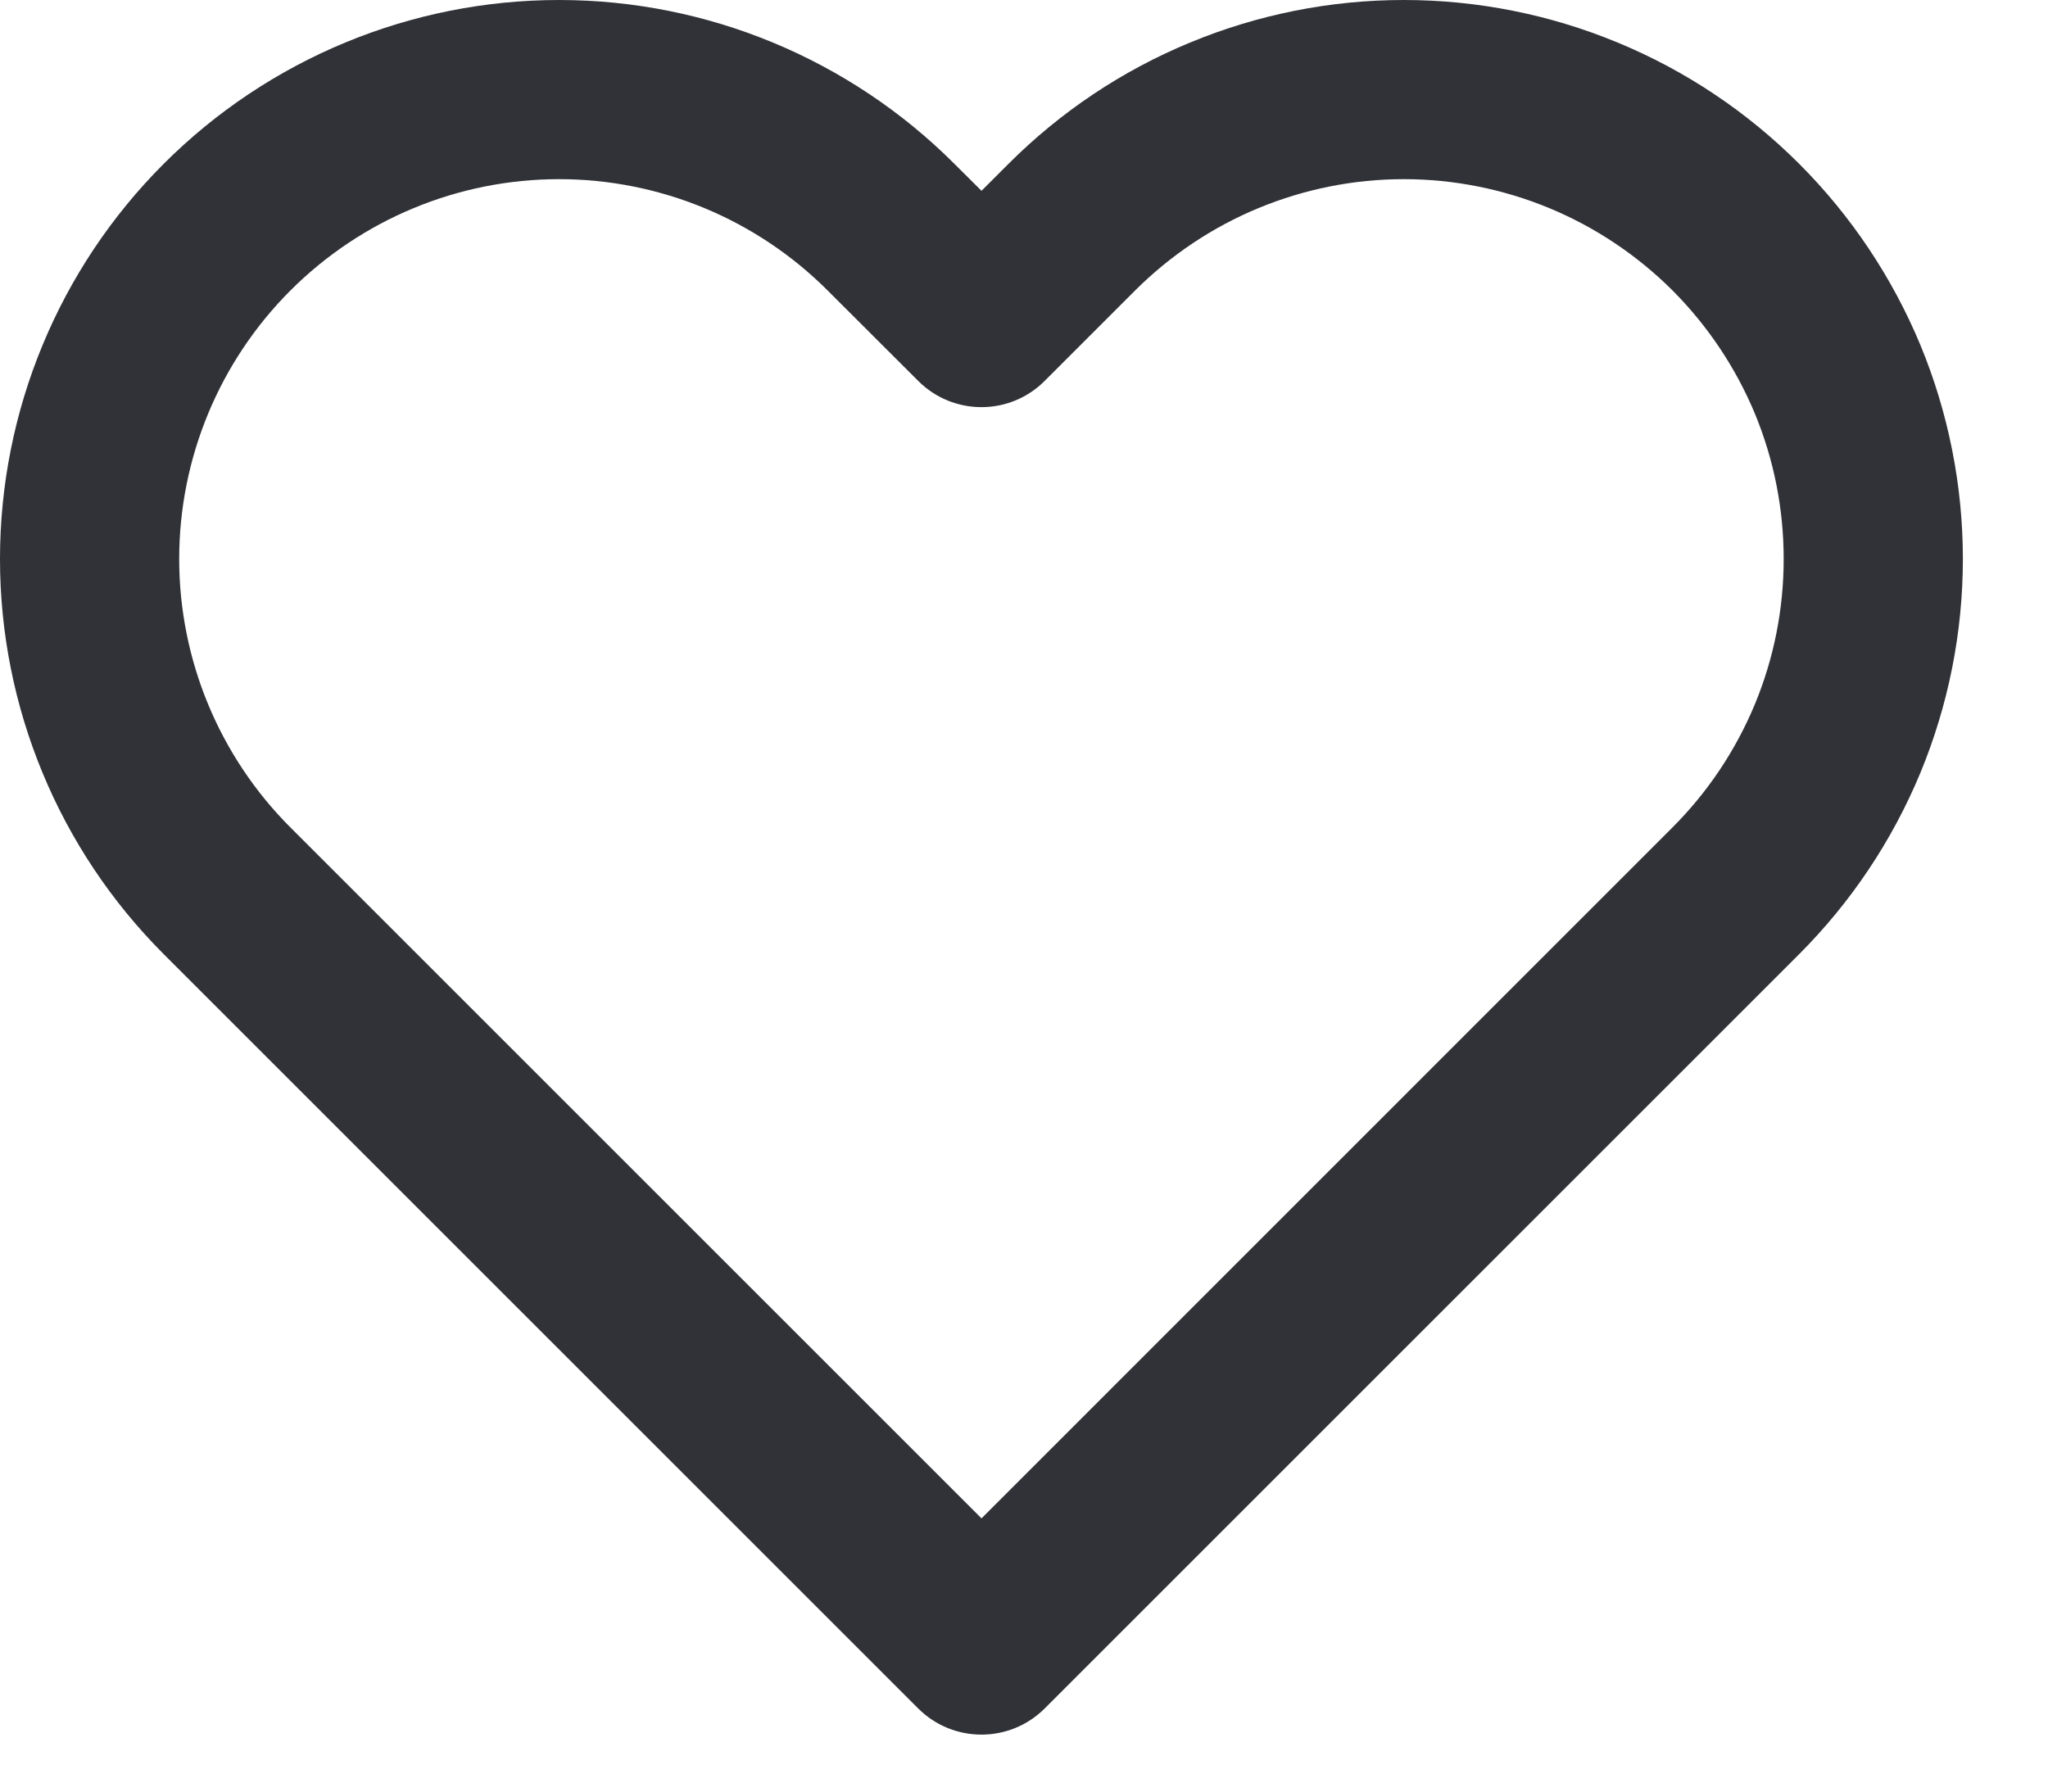
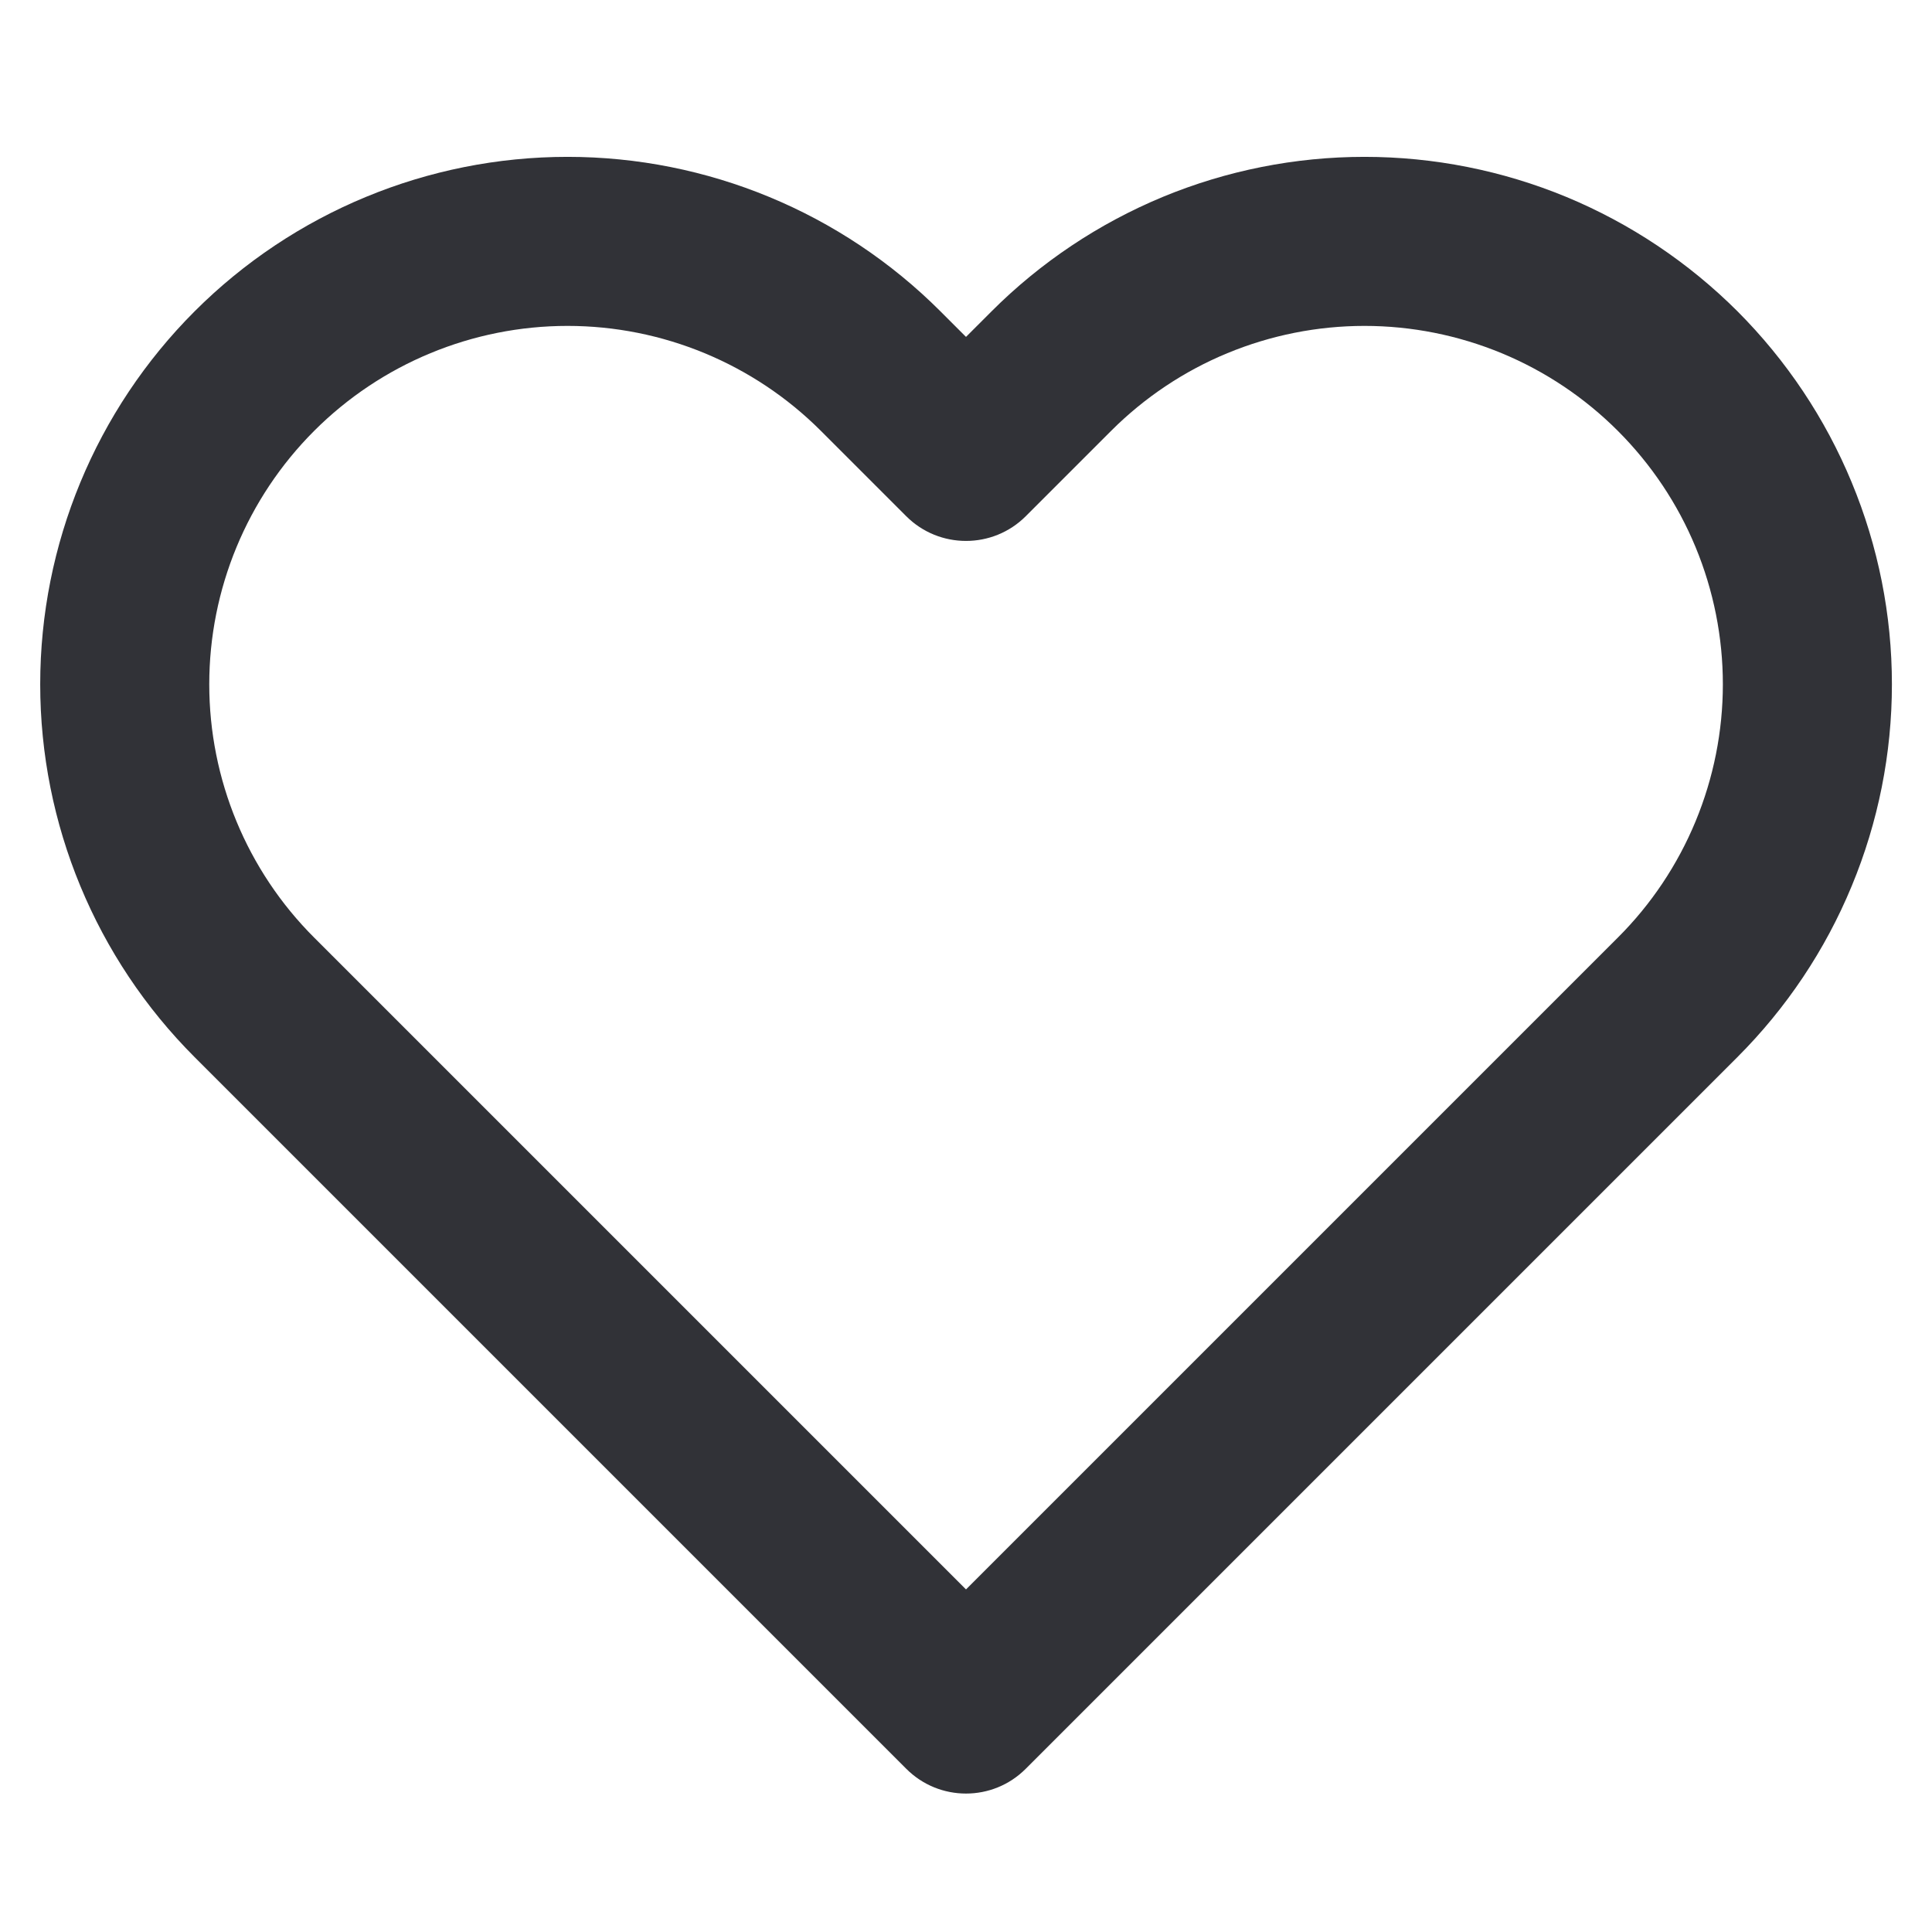
- <svg xmlns="http://www.w3.org/2000/svg" width="16" height="14" viewBox="0 0 16 14" fill="none">
-   <path fill-rule="evenodd" clip-rule="evenodd" d="M9.296 0.333C9.826 0.113 10.394 0 10.967 0C11.541 0 12.109 0.113 12.639 0.333C13.169 0.552 13.65 0.874 14.056 1.28C14.461 1.685 14.783 2.167 15.003 2.696C15.222 3.226 15.335 3.794 15.335 4.368C15.335 4.941 15.222 5.509 15.003 6.039C14.783 6.569 14.461 7.051 14.056 7.456C14.056 7.456 14.056 7.456 14.056 7.456L8.162 13.35C7.889 13.623 7.446 13.623 7.173 13.35L1.279 7.456C0.46 6.637 0 5.526 0 4.368C0 3.21 0.46 2.099 1.279 1.28C2.098 0.461 3.209 0 4.368 0C5.526 0 6.637 0.461 7.456 1.28L7.668 1.491L7.879 1.28C7.879 1.28 7.879 1.28 7.879 1.28C8.285 0.874 8.766 0.552 9.296 0.333ZM13.066 2.269C12.79 1.994 12.463 1.775 12.103 1.626C11.743 1.477 11.357 1.4 10.967 1.4C10.578 1.4 10.192 1.477 9.832 1.626C9.472 1.775 9.145 1.994 8.869 2.269L8.162 2.976C7.889 3.25 7.446 3.25 7.173 2.976L6.466 2.27C5.909 1.713 5.155 1.4 4.368 1.4C3.58 1.4 2.826 1.713 2.269 2.27C1.713 2.826 1.4 3.581 1.4 4.368C1.4 5.155 1.713 5.91 2.269 6.466L7.668 11.865L13.066 6.466C13.341 6.191 13.56 5.864 13.71 5.503C13.859 5.143 13.935 4.758 13.935 4.368C13.935 3.978 13.859 3.592 13.71 3.232C13.56 2.872 13.341 2.545 13.066 2.269Z" fill="#313237" />
+ <svg xmlns="http://www.w3.org/2000/svg" width="16" height="16" viewBox="0 0 16 16" fill="none">
+   <path d="M9.629 1.631C10.158 1.412 10.726 1.299 11.3 1.299C11.874 1.299 12.442 1.412 12.972 1.631C13.502 1.851 13.983 2.173 14.389 2.578C14.794 2.984 15.116 3.465 15.335 3.995C15.555 4.525 15.668 5.093 15.668 5.667C15.668 6.24 15.555 6.808 15.335 7.338C15.116 7.868 14.794 8.349 14.388 8.755C14.388 8.755 14.388 8.755 14.388 8.755L8.495 14.648C8.222 14.922 7.778 14.922 7.505 14.648L1.612 8.755C0.793 7.936 0.333 6.825 0.333 5.667C0.333 4.508 0.793 3.397 1.612 2.578C2.431 1.759 3.542 1.299 4.7 1.299C5.858 1.299 6.969 1.759 7.788 2.578L8 2.79L8.212 2.578C8.212 2.578 8.212 2.579 8.212 2.578C8.617 2.173 9.099 1.851 9.629 1.631ZM13.398 3.568C13.123 3.293 12.796 3.074 12.436 2.925C12.076 2.776 11.69 2.699 11.3 2.699C10.91 2.699 10.524 2.776 10.164 2.925C9.804 3.074 9.477 3.293 9.202 3.568L8.495 4.275C8.222 4.548 7.778 4.548 7.505 4.275L6.798 3.568C6.242 3.012 5.487 2.699 4.7 2.699C3.913 2.699 3.158 3.012 2.602 3.568C2.045 4.125 1.733 4.88 1.733 5.667C1.733 6.454 2.045 7.209 2.602 7.765L8 13.163L13.398 7.765C13.674 7.49 13.893 7.162 14.042 6.802C14.191 6.442 14.268 6.056 14.268 5.667C14.268 5.277 14.191 4.891 14.042 4.531C13.893 4.171 13.674 3.844 13.398 3.568Z" fill-rule="evenodd" clip-rule="evenodd" fill="#313237" />
</svg>
